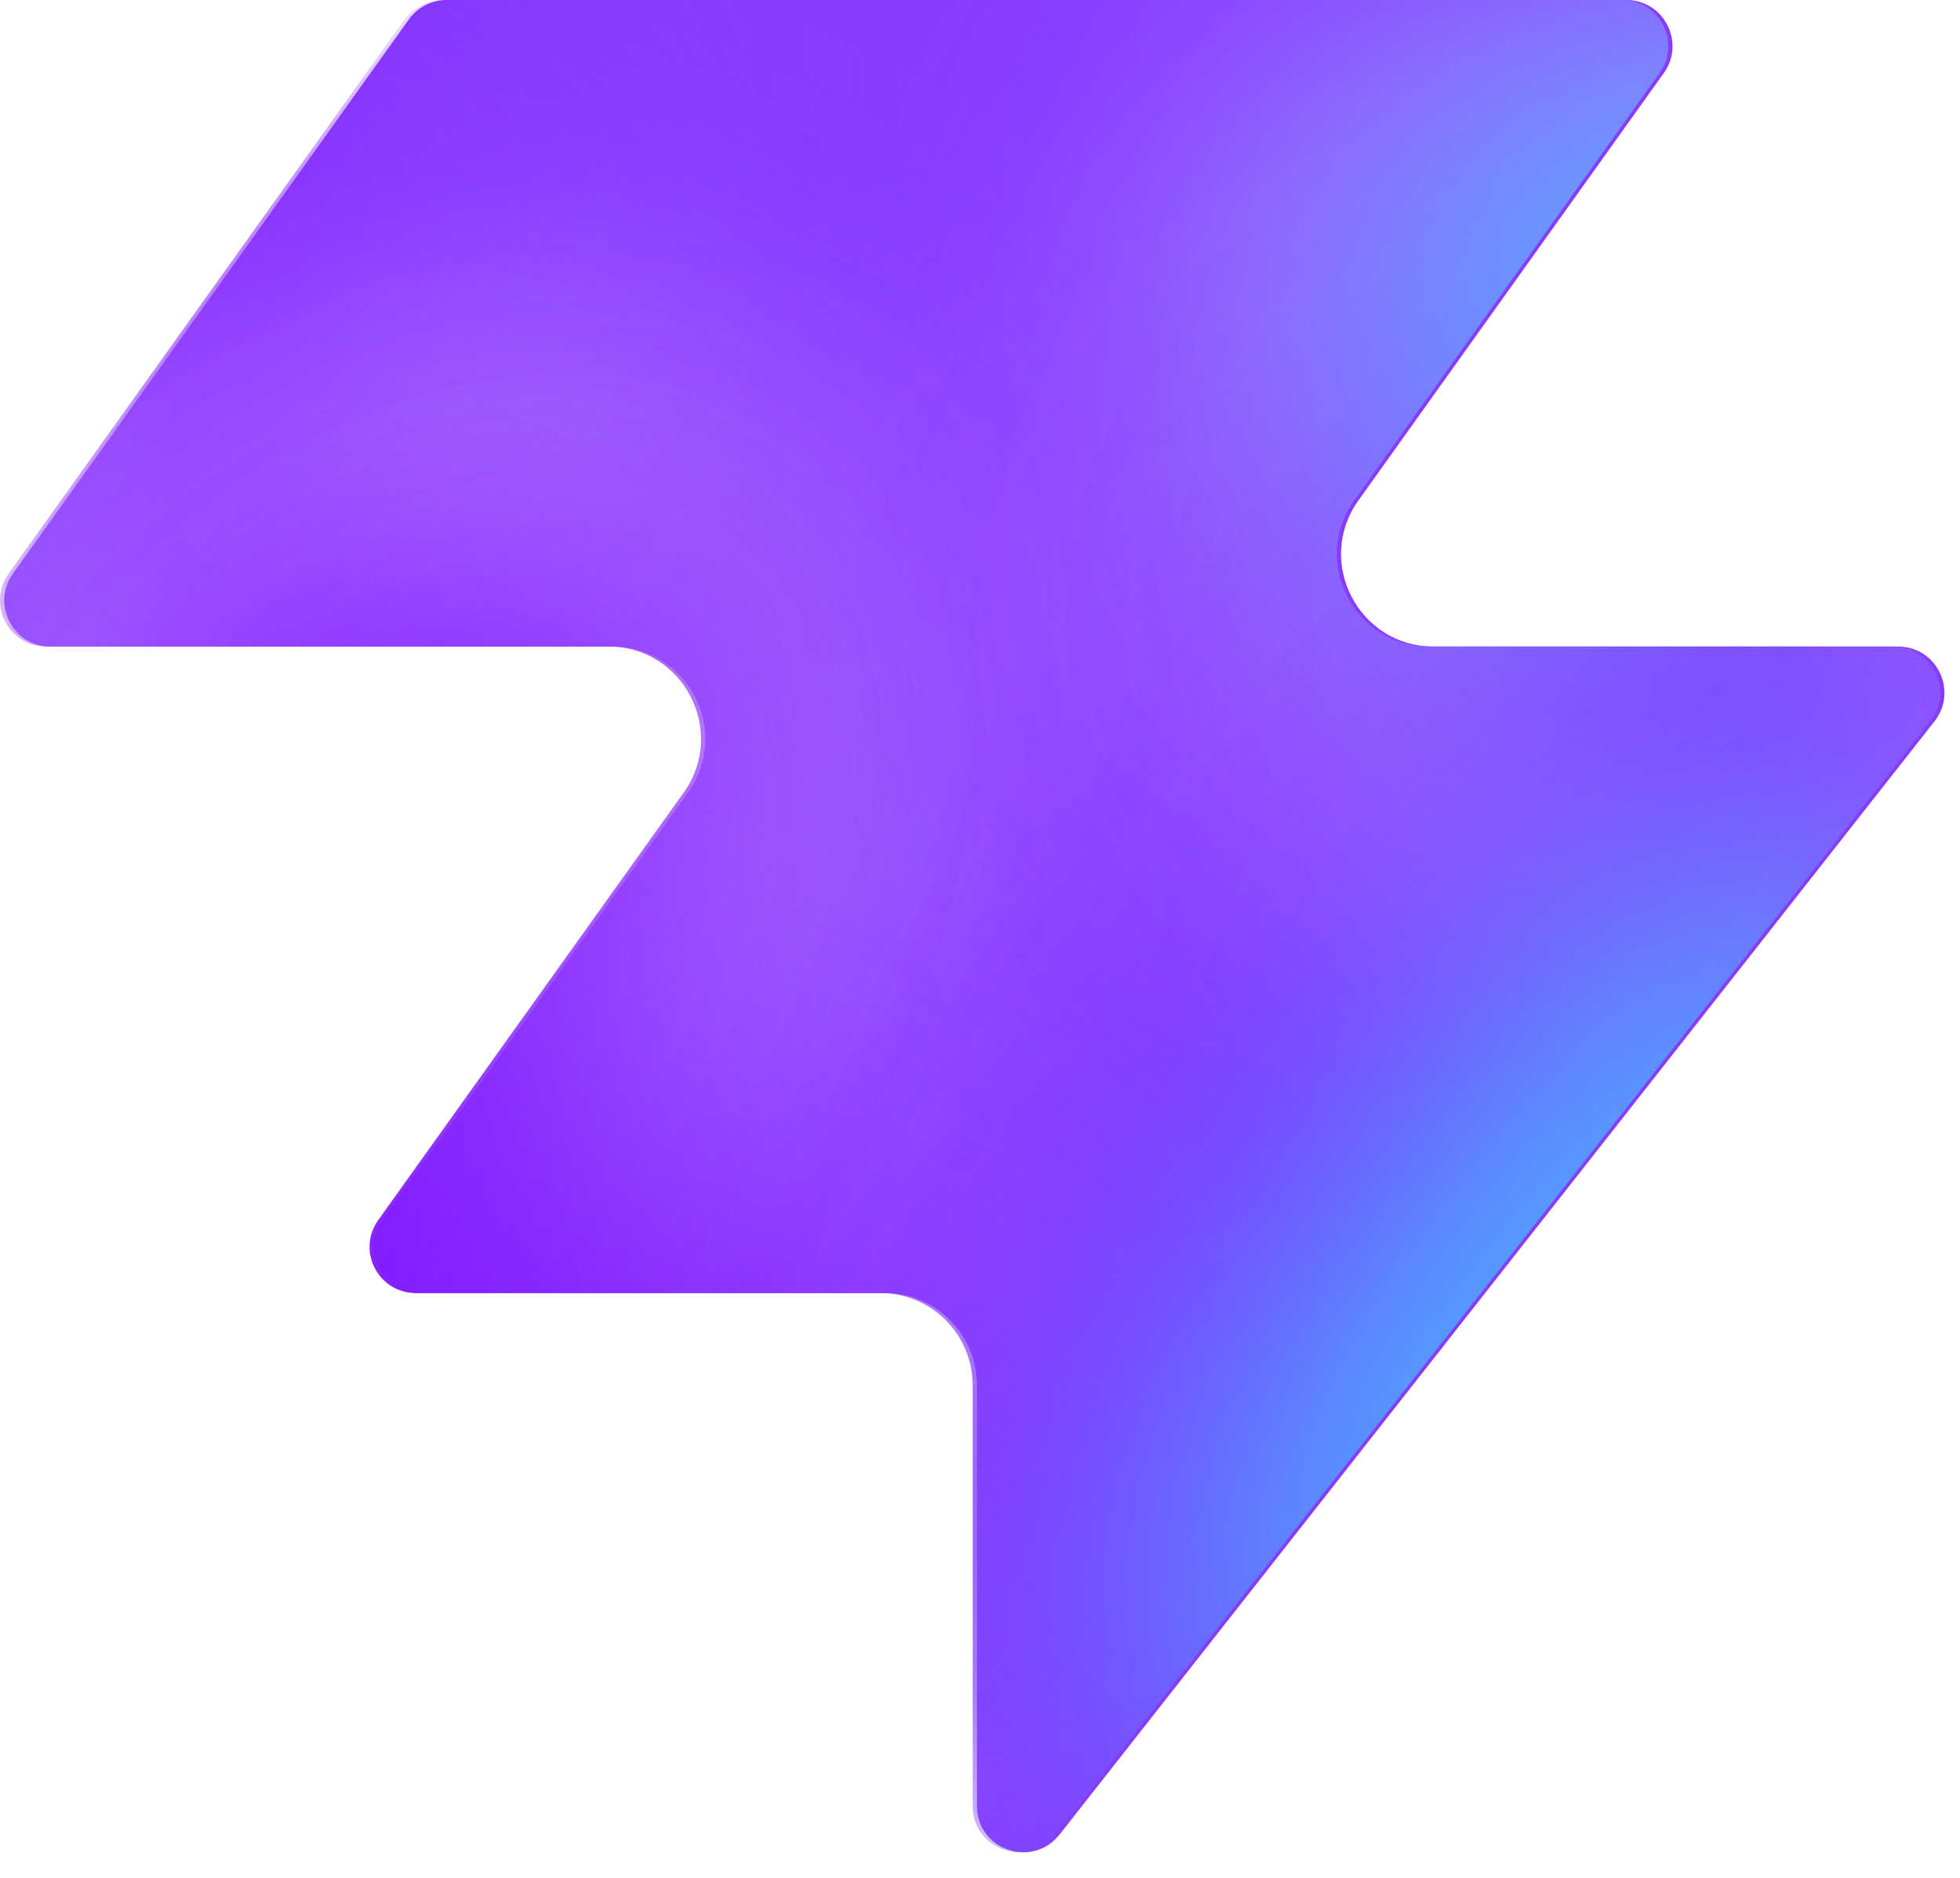
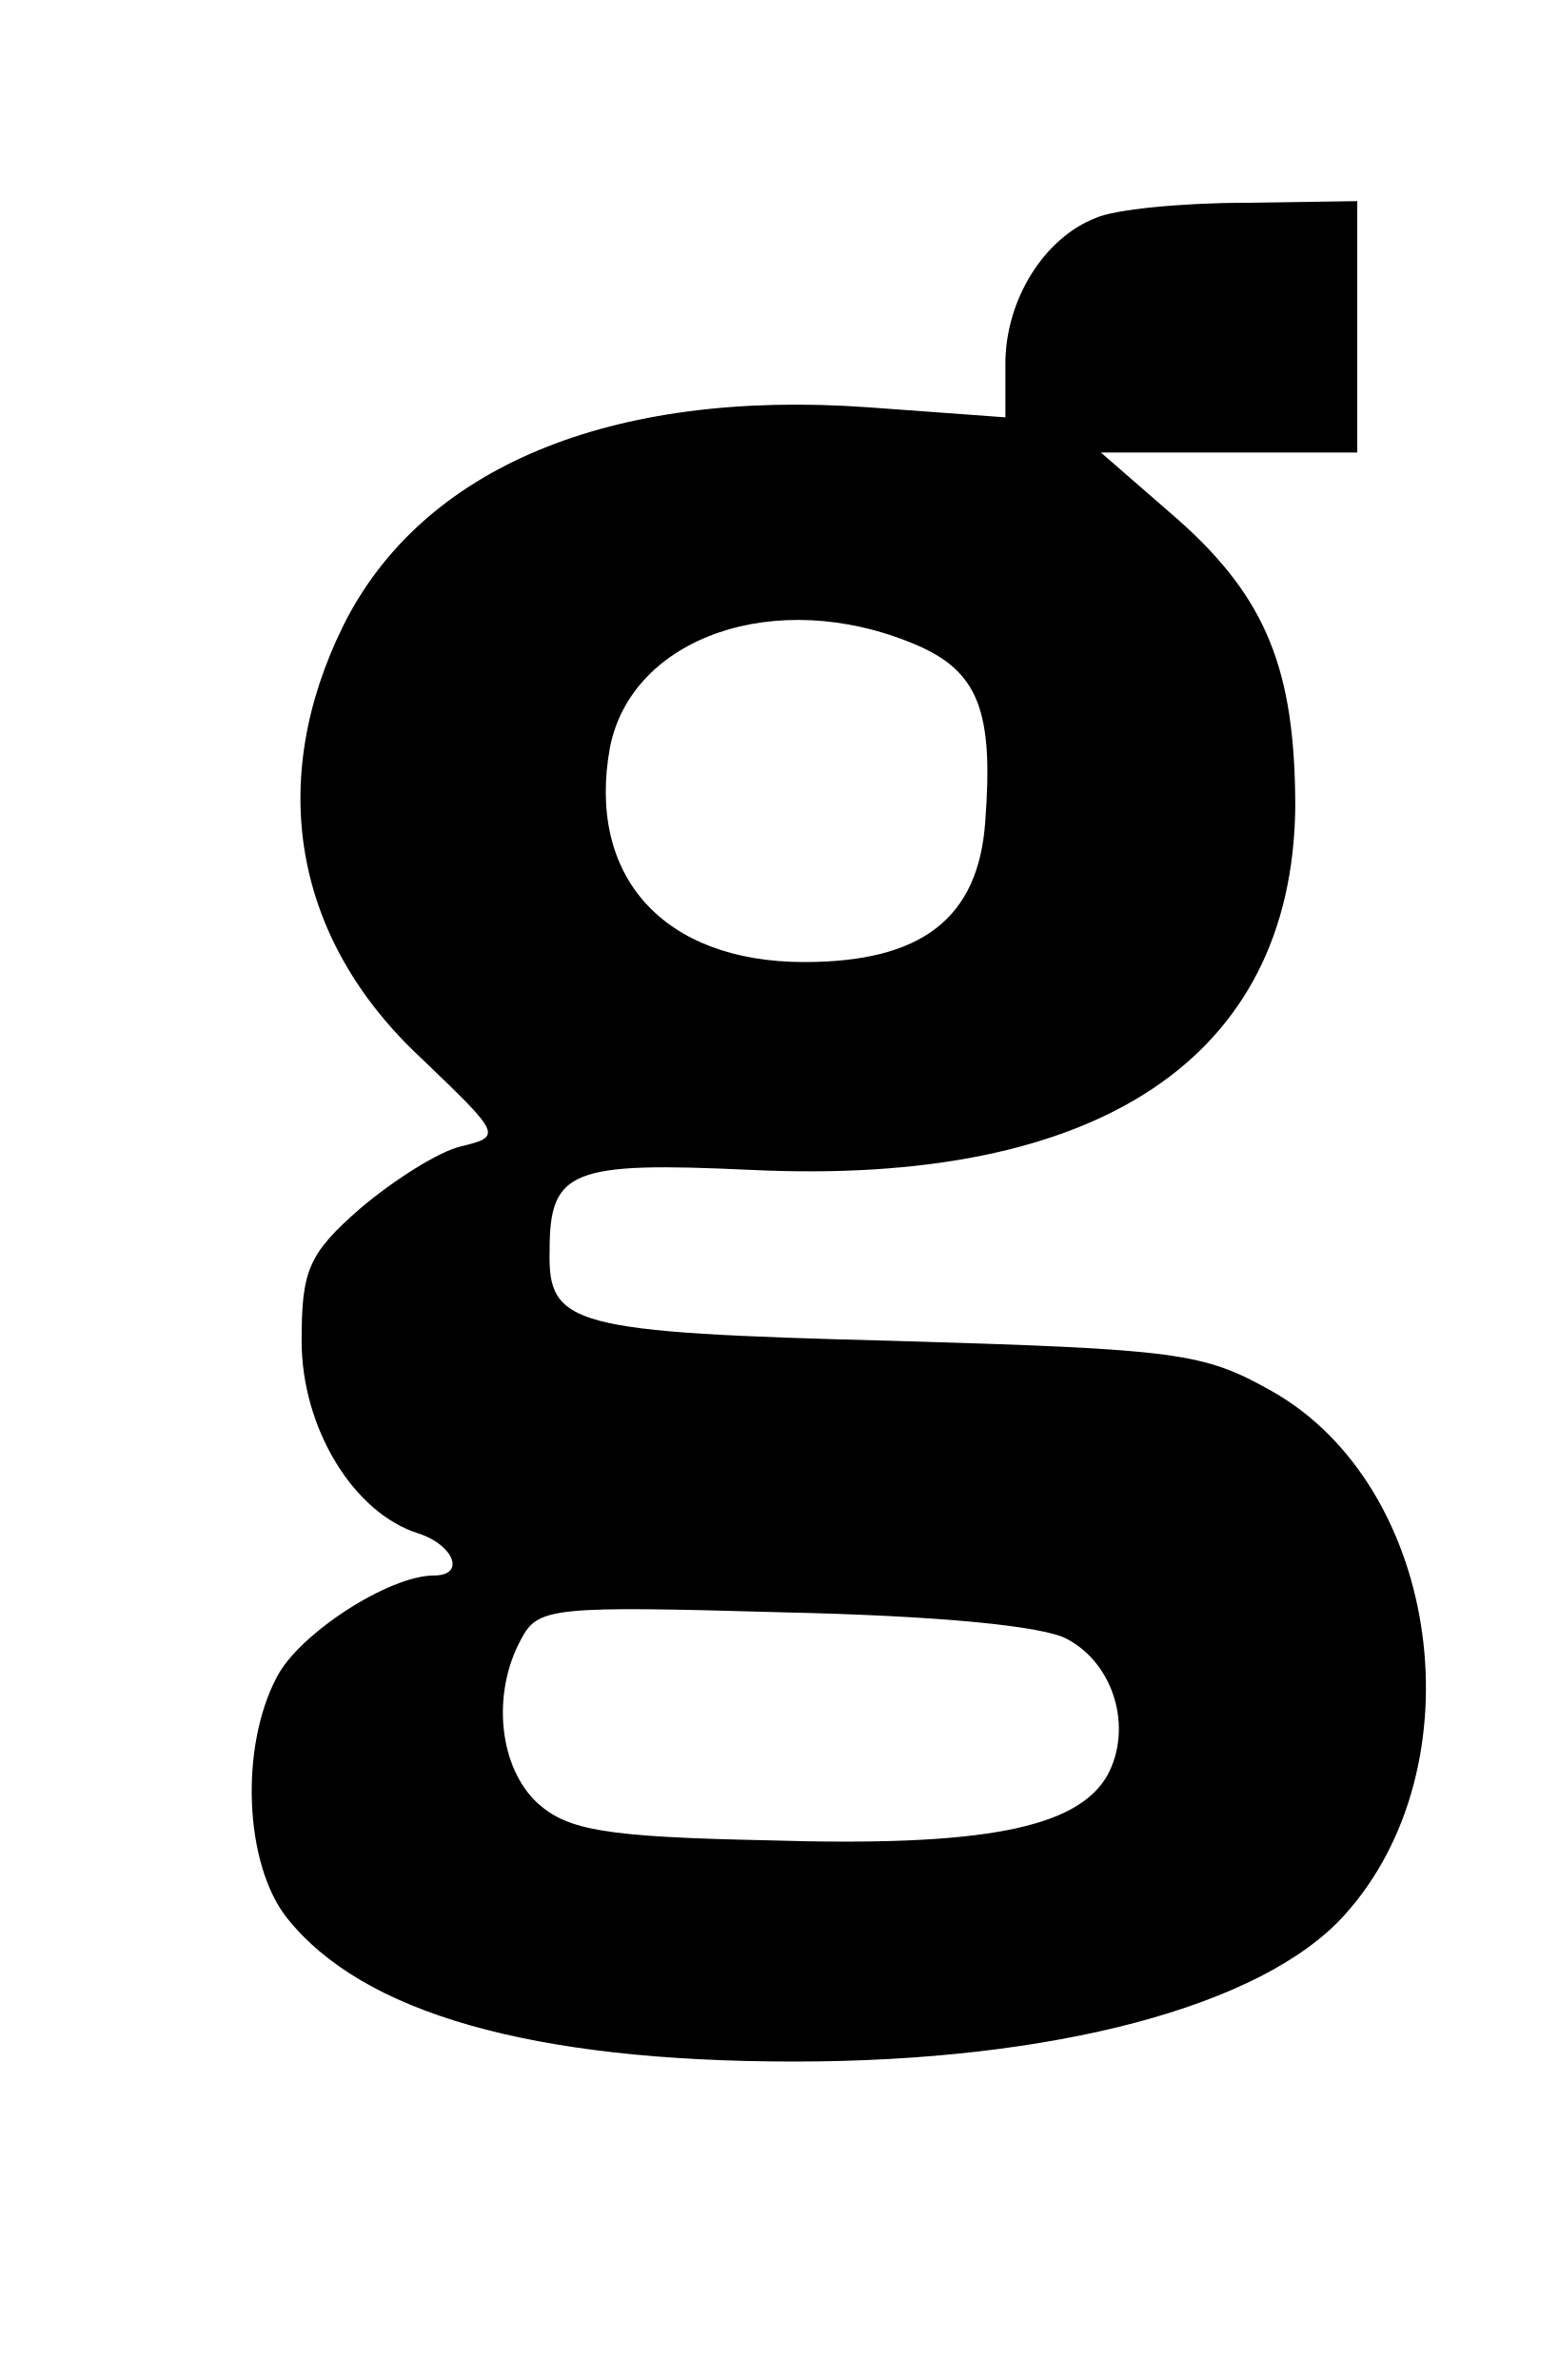
- <svg xmlns="http://www.w3.org/2000/svg" width="48" height="46" fill="none" viewBox="0 0 48 46">
-   <path fill="#863bff" d="M25.946 44.938c-.664.845-2.021.375-2.021-.698V33.937a2.26 2.26 0 0 0-2.262-2.262H10.287c-.92 0-1.456-1.04-.92-1.788l7.48-10.471c1.07-1.497 0-3.578-1.842-3.578H1.237c-.92 0-1.456-1.04-.92-1.788L10.013.474c.214-.297.556-.474.92-.474h28.894c.92 0 1.456 1.04.92 1.788l-7.48 10.471c-1.07 1.498 0 3.579 1.842 3.579h11.377c.943 0 1.473 1.088.89 1.83L25.947 44.94z" style="fill:#863bff;fill:color(display-p3 .525 .23 1);fill-opacity:1" />
-   <mask id="a" width="48" height="46" x="0" y="0" maskUnits="userSpaceOnUse" style="mask-type:alpha">
-     <path fill="#000" d="M25.842 44.938c-.664.844-2.021.375-2.021-.698V33.937a2.26 2.26 0 0 0-2.262-2.262H10.183c-.92 0-1.456-1.04-.92-1.788l7.48-10.471c1.07-1.498 0-3.579-1.842-3.579H1.133c-.92 0-1.456-1.04-.92-1.787L9.91.473c.214-.297.556-.474.92-.474h28.894c.92 0 1.456 1.04.92 1.788l-7.48 10.471c-1.07 1.498 0 3.578 1.842 3.578h11.377c.943 0 1.473 1.088.89 1.832L25.843 44.94z" style="fill:#000;fill-opacity:1" />
-   </mask>
-   <g mask="url(#a)">
-     <g filter="url(#b)">
-       <ellipse cx="5.508" cy="14.704" fill="#ede6ff" rx="5.508" ry="14.704" style="fill:#ede6ff;fill:color(display-p3 .927 .903 1);fill-opacity:1" transform="matrix(.00324 1 1 -.00324 -4.47 31.516)" />
-     </g>
-     <g filter="url(#c)">
-       <ellipse cx="10.399" cy="29.851" fill="#ede6ff" rx="10.399" ry="29.851" style="fill:#ede6ff;fill:color(display-p3 .927 .903 1);fill-opacity:1" transform="matrix(.00324 1 1 -.00324 -39.328 7.883)" />
-     </g>
-     <g filter="url(#d)">
-       <ellipse cx="5.508" cy="30.487" fill="#7e14ff" rx="5.508" ry="30.487" style="fill:#7e14ff;fill:color(display-p3 .492 .077 1);fill-opacity:1" transform="rotate(89.814 -25.913 -14.639)scale(1 -1)" />
-     </g>
-     <g filter="url(#e)">
-       <ellipse cx="5.508" cy="30.599" fill="#7e14ff" rx="5.508" ry="30.599" style="fill:#7e14ff;fill:color(display-p3 .492 .077 1);fill-opacity:1" transform="rotate(89.814 -32.644 -3.334)scale(1 -1)" />
-     </g>
-     <g filter="url(#f)">
-       <ellipse cx="5.508" cy="30.599" fill="#7e14ff" rx="5.508" ry="30.599" style="fill:#7e14ff;fill:color(display-p3 .492 .077 1);fill-opacity:1" transform="matrix(.00324 1 1 -.00324 -34.34 30.47)" />
-     </g>
-     <g filter="url(#g)">
-       <ellipse cx="14.072" cy="22.078" fill="#ede6ff" rx="14.072" ry="22.078" style="fill:#ede6ff;fill:color(display-p3 .927 .903 1);fill-opacity:1" transform="rotate(93.35 24.506 48.493)scale(-1 1)" />
-     </g>
-     <g filter="url(#h)">
-       <ellipse cx="3.47" cy="21.501" fill="#7e14ff" rx="3.47" ry="21.501" style="fill:#7e14ff;fill:color(display-p3 .492 .077 1);fill-opacity:1" transform="rotate(89.009 28.708 47.59)scale(-1 1)" />
-     </g>
-     <g filter="url(#i)">
-       <ellipse cx="3.47" cy="21.501" fill="#7e14ff" rx="3.47" ry="21.501" style="fill:#7e14ff;fill:color(display-p3 .492 .077 1);fill-opacity:1" transform="rotate(89.009 28.708 47.59)scale(-1 1)" />
-     </g>
-     <g filter="url(#j)">
-       <ellipse cx=".387" cy="8.972" fill="#7e14ff" rx="4.407" ry="29.108" style="fill:#7e14ff;fill:color(display-p3 .492 .077 1);fill-opacity:1" transform="rotate(39.51 .387 8.972)" />
-     </g>
-     <g filter="url(#k)">
-       <ellipse cx="47.523" cy="-6.092" fill="#7e14ff" rx="4.407" ry="29.108" style="fill:#7e14ff;fill:color(display-p3 .492 .077 1);fill-opacity:1" transform="rotate(37.892 47.523 -6.092)" />
-     </g>
-     <g filter="url(#l)">
-       <ellipse cx="41.412" cy="6.333" fill="#47bfff" rx="5.971" ry="9.665" style="fill:#47bfff;fill:color(display-p3 .28 .748 1);fill-opacity:1" transform="rotate(37.892 41.412 6.333)" />
-     </g>
-     <g filter="url(#m)">
-       <ellipse cx="-1.879" cy="38.332" fill="#7e14ff" rx="4.407" ry="29.108" style="fill:#7e14ff;fill:color(display-p3 .492 .077 1);fill-opacity:1" transform="rotate(37.892 -1.88 38.332)" />
-     </g>
-     <g filter="url(#n)">
-       <ellipse cx="-1.879" cy="38.332" fill="#7e14ff" rx="4.407" ry="29.108" style="fill:#7e14ff;fill:color(display-p3 .492 .077 1);fill-opacity:1" transform="rotate(37.892 -1.88 38.332)" />
-     </g>
-     <g filter="url(#o)">
-       <ellipse cx="35.651" cy="29.907" fill="#7e14ff" rx="4.407" ry="29.108" style="fill:#7e14ff;fill:color(display-p3 .492 .077 1);fill-opacity:1" transform="rotate(37.892 35.651 29.907)" />
-     </g>
-     <g filter="url(#p)">
-       <ellipse cx="38.418" cy="32.4" fill="#47bfff" rx="5.971" ry="15.297" style="fill:#47bfff;fill:color(display-p3 .28 .748 1);fill-opacity:1" transform="rotate(37.892 38.418 32.4)" />
-     </g>
+ <svg xmlns="http://www.w3.org/2000/svg" version="1.0" width="93pt" height="142pt" viewBox="0 0 93 142" preserveAspectRatio="xMidYMid meet">
+   <g transform="translate(0,142) scale(0.1,-0.1)" fill="#000000" stroke="none">
+     <path d="M654 1290 c-31 -12 -54 -49 -54 -87 l0 -32 -82 6 c-154 11 -266 -36 -313 -130 -46 -93 -30 -187 46 -258 48 -46 49 -47 24 -53 -13 -3 -40 -20 -60 -37 -31 -27 -35 -37 -35 -79 0 -52 31 -103 70 -115 21 -7 28 -25 9 -25 -27 0 -81 -35 -94 -61 -22 -42 -19 -111 6 -143 45 -57 146 -86 303 -86 155 0 279 33 328 87 81 89 58 256 -43 313 -41 23 -55 25 -226 30 -193 5 -206 9 -205 54 0 48 13 53 120 48 208 -10 323 67 325 216 0 82 -17 125 -70 172 l-46 40 77 0 76 0 0 75 0 75 -67 -1 c-38 0 -78 -4 -89 -9z m-109 -254 c39 -16 48 -40 43 -106 -4 -58 -38 -84 -108 -84 -84 0 -130 51 -116 128 13 66 99 96 181 62z m92 -594 c28 -15 39 -53 24 -81 -18 -32 -75 -43 -203 -39 -97 2 -119 6 -137 22 -23 21 -28 65 -10 98 10 19 18 20 157 16 91 -2 155 -8 169 -16z" />
  </g>
-   <defs>
-     <filter id="b" width="60.045" height="41.654" x="-19.77" y="16.149" color-interpolation-filters="sRGB" filterUnits="userSpaceOnUse">
-       <feFlood flood-opacity="0" result="BackgroundImageFix" />
-       <feBlend in="SourceGraphic" in2="BackgroundImageFix" result="shape" />
-       <feGaussianBlur result="effect1_foregroundBlur_2002_17158" stdDeviation="7.659" />
-     </filter>
-     <filter id="c" width="90.34" height="51.437" x="-54.613" y="-7.533" color-interpolation-filters="sRGB" filterUnits="userSpaceOnUse">
-       <feFlood flood-opacity="0" result="BackgroundImageFix" />
-       <feBlend in="SourceGraphic" in2="BackgroundImageFix" result="shape" />
-       <feGaussianBlur result="effect1_foregroundBlur_2002_17158" stdDeviation="7.659" />
-     </filter>
-     <filter id="d" width="79.355" height="29.4" x="-49.64" y="2.03" color-interpolation-filters="sRGB" filterUnits="userSpaceOnUse">
-       <feFlood flood-opacity="0" result="BackgroundImageFix" />
-       <feBlend in="SourceGraphic" in2="BackgroundImageFix" result="shape" />
-       <feGaussianBlur result="effect1_foregroundBlur_2002_17158" stdDeviation="4.596" />
-     </filter>
-     <filter id="e" width="79.579" height="29.4" x="-45.045" y="20.029" color-interpolation-filters="sRGB" filterUnits="userSpaceOnUse">
-       <feFlood flood-opacity="0" result="BackgroundImageFix" />
-       <feBlend in="SourceGraphic" in2="BackgroundImageFix" result="shape" />
-       <feGaussianBlur result="effect1_foregroundBlur_2002_17158" stdDeviation="4.596" />
-     </filter>
-     <filter id="f" width="79.579" height="29.4" x="-43.513" y="21.178" color-interpolation-filters="sRGB" filterUnits="userSpaceOnUse">
-       <feFlood flood-opacity="0" result="BackgroundImageFix" />
-       <feBlend in="SourceGraphic" in2="BackgroundImageFix" result="shape" />
-       <feGaussianBlur result="effect1_foregroundBlur_2002_17158" stdDeviation="4.596" />
-     </filter>
-     <filter id="g" width="74.749" height="58.852" x="15.756" y="-17.901" color-interpolation-filters="sRGB" filterUnits="userSpaceOnUse">
-       <feFlood flood-opacity="0" result="BackgroundImageFix" />
-       <feBlend in="SourceGraphic" in2="BackgroundImageFix" result="shape" />
-       <feGaussianBlur result="effect1_foregroundBlur_2002_17158" stdDeviation="7.659" />
-     </filter>
-     <filter id="h" width="61.377" height="25.362" x="23.548" y="2.284" color-interpolation-filters="sRGB" filterUnits="userSpaceOnUse">
-       <feFlood flood-opacity="0" result="BackgroundImageFix" />
-       <feBlend in="SourceGraphic" in2="BackgroundImageFix" result="shape" />
-       <feGaussianBlur result="effect1_foregroundBlur_2002_17158" stdDeviation="4.596" />
-     </filter>
-     <filter id="i" width="61.377" height="25.362" x="23.548" y="2.284" color-interpolation-filters="sRGB" filterUnits="userSpaceOnUse">
-       <feFlood flood-opacity="0" result="BackgroundImageFix" />
-       <feBlend in="SourceGraphic" in2="BackgroundImageFix" result="shape" />
-       <feGaussianBlur result="effect1_foregroundBlur_2002_17158" stdDeviation="4.596" />
-     </filter>
-     <filter id="j" width="56.045" height="63.649" x="-27.636" y="-22.853" color-interpolation-filters="sRGB" filterUnits="userSpaceOnUse">
-       <feFlood flood-opacity="0" result="BackgroundImageFix" />
-       <feBlend in="SourceGraphic" in2="BackgroundImageFix" result="shape" />
-       <feGaussianBlur result="effect1_foregroundBlur_2002_17158" stdDeviation="4.596" />
-     </filter>
-     <filter id="k" width="54.814" height="64.646" x="20.116" y="-38.415" color-interpolation-filters="sRGB" filterUnits="userSpaceOnUse">
-       <feFlood flood-opacity="0" result="BackgroundImageFix" />
-       <feBlend in="SourceGraphic" in2="BackgroundImageFix" result="shape" />
-       <feGaussianBlur result="effect1_foregroundBlur_2002_17158" stdDeviation="4.596" />
-     </filter>
-     <filter id="l" width="33.541" height="35.313" x="24.641" y="-11.323" color-interpolation-filters="sRGB" filterUnits="userSpaceOnUse">
-       <feFlood flood-opacity="0" result="BackgroundImageFix" />
-       <feBlend in="SourceGraphic" in2="BackgroundImageFix" result="shape" />
-       <feGaussianBlur result="effect1_foregroundBlur_2002_17158" stdDeviation="4.596" />
-     </filter>
-     <filter id="m" width="54.814" height="64.646" x="-29.286" y="6.009" color-interpolation-filters="sRGB" filterUnits="userSpaceOnUse">
-       <feFlood flood-opacity="0" result="BackgroundImageFix" />
-       <feBlend in="SourceGraphic" in2="BackgroundImageFix" result="shape" />
-       <feGaussianBlur result="effect1_foregroundBlur_2002_17158" stdDeviation="4.596" />
-     </filter>
-     <filter id="n" width="54.814" height="64.646" x="-29.286" y="6.009" color-interpolation-filters="sRGB" filterUnits="userSpaceOnUse">
-       <feFlood flood-opacity="0" result="BackgroundImageFix" />
-       <feBlend in="SourceGraphic" in2="BackgroundImageFix" result="shape" />
-       <feGaussianBlur result="effect1_foregroundBlur_2002_17158" stdDeviation="4.596" />
-     </filter>
-     <filter id="o" width="54.814" height="64.646" x="8.244" y="-2.416" color-interpolation-filters="sRGB" filterUnits="userSpaceOnUse">
-       <feFlood flood-opacity="0" result="BackgroundImageFix" />
-       <feBlend in="SourceGraphic" in2="BackgroundImageFix" result="shape" />
-       <feGaussianBlur result="effect1_foregroundBlur_2002_17158" stdDeviation="4.596" />
-     </filter>
-     <filter id="p" width="39.409" height="43.623" x="18.713" y="10.588" color-interpolation-filters="sRGB" filterUnits="userSpaceOnUse">
-       <feFlood flood-opacity="0" result="BackgroundImageFix" />
-       <feBlend in="SourceGraphic" in2="BackgroundImageFix" result="shape" />
-       <feGaussianBlur result="effect1_foregroundBlur_2002_17158" stdDeviation="4.596" />
-     </filter>
-   </defs>
</svg>
